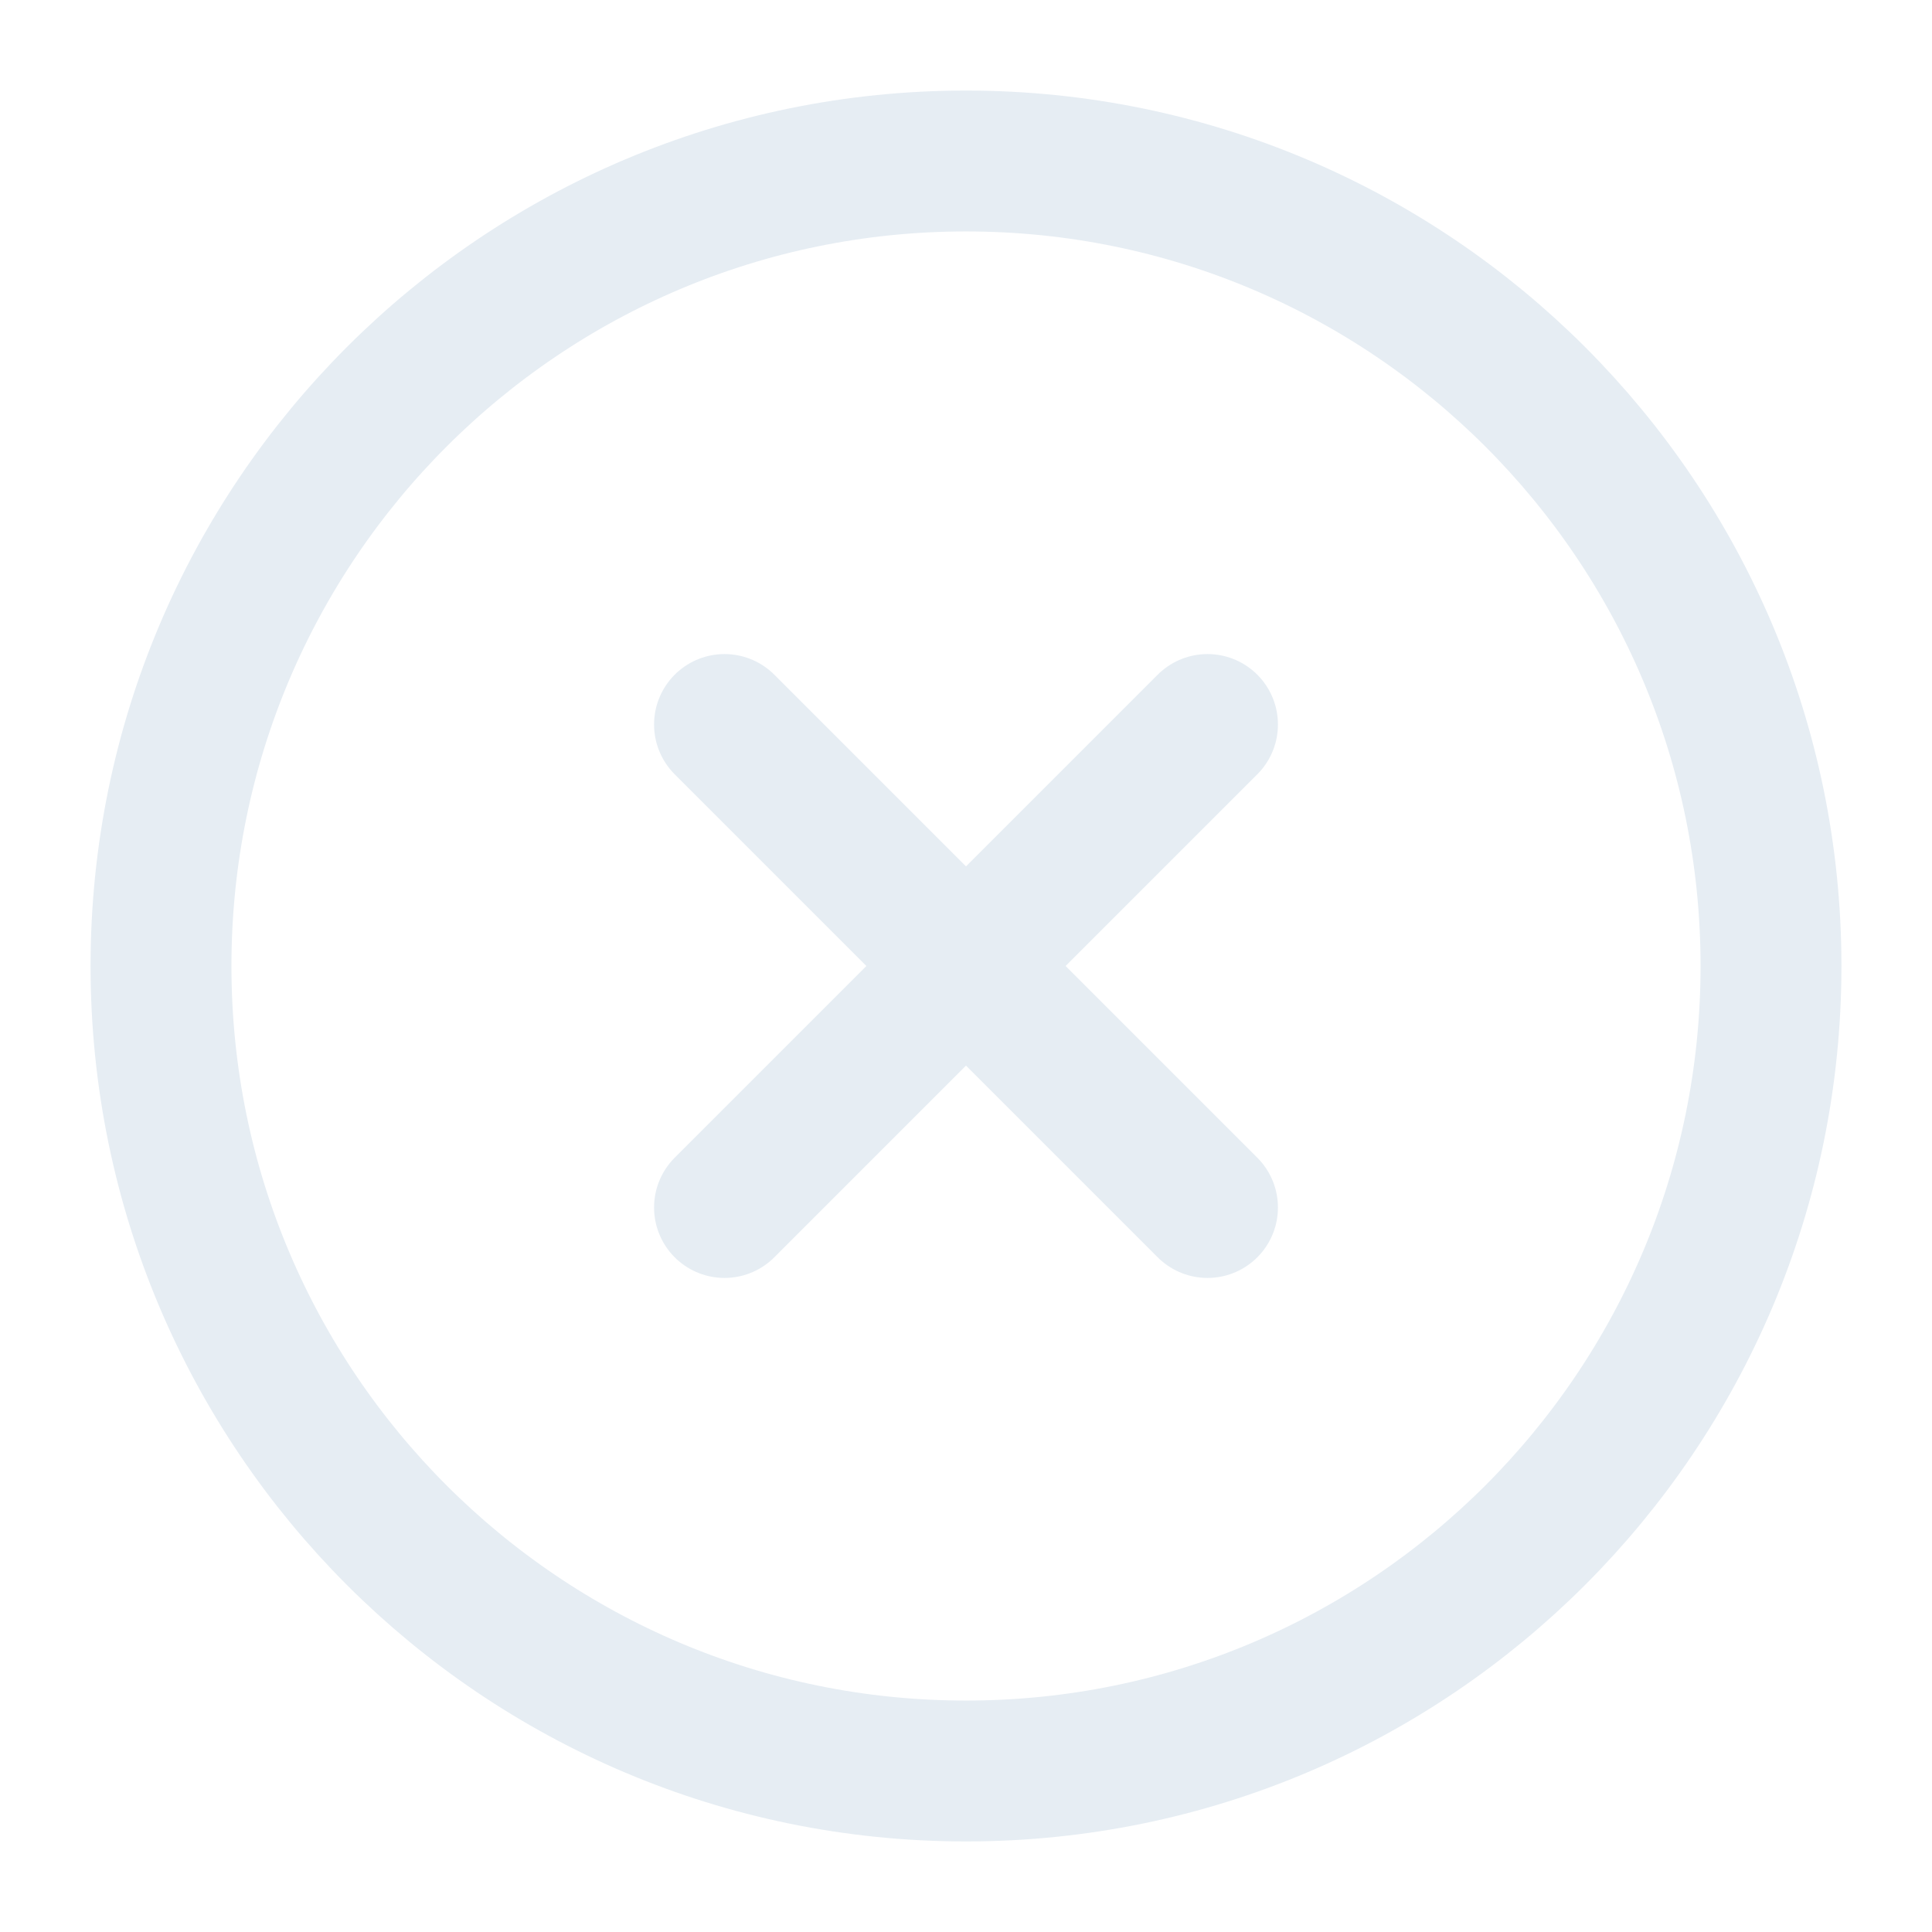
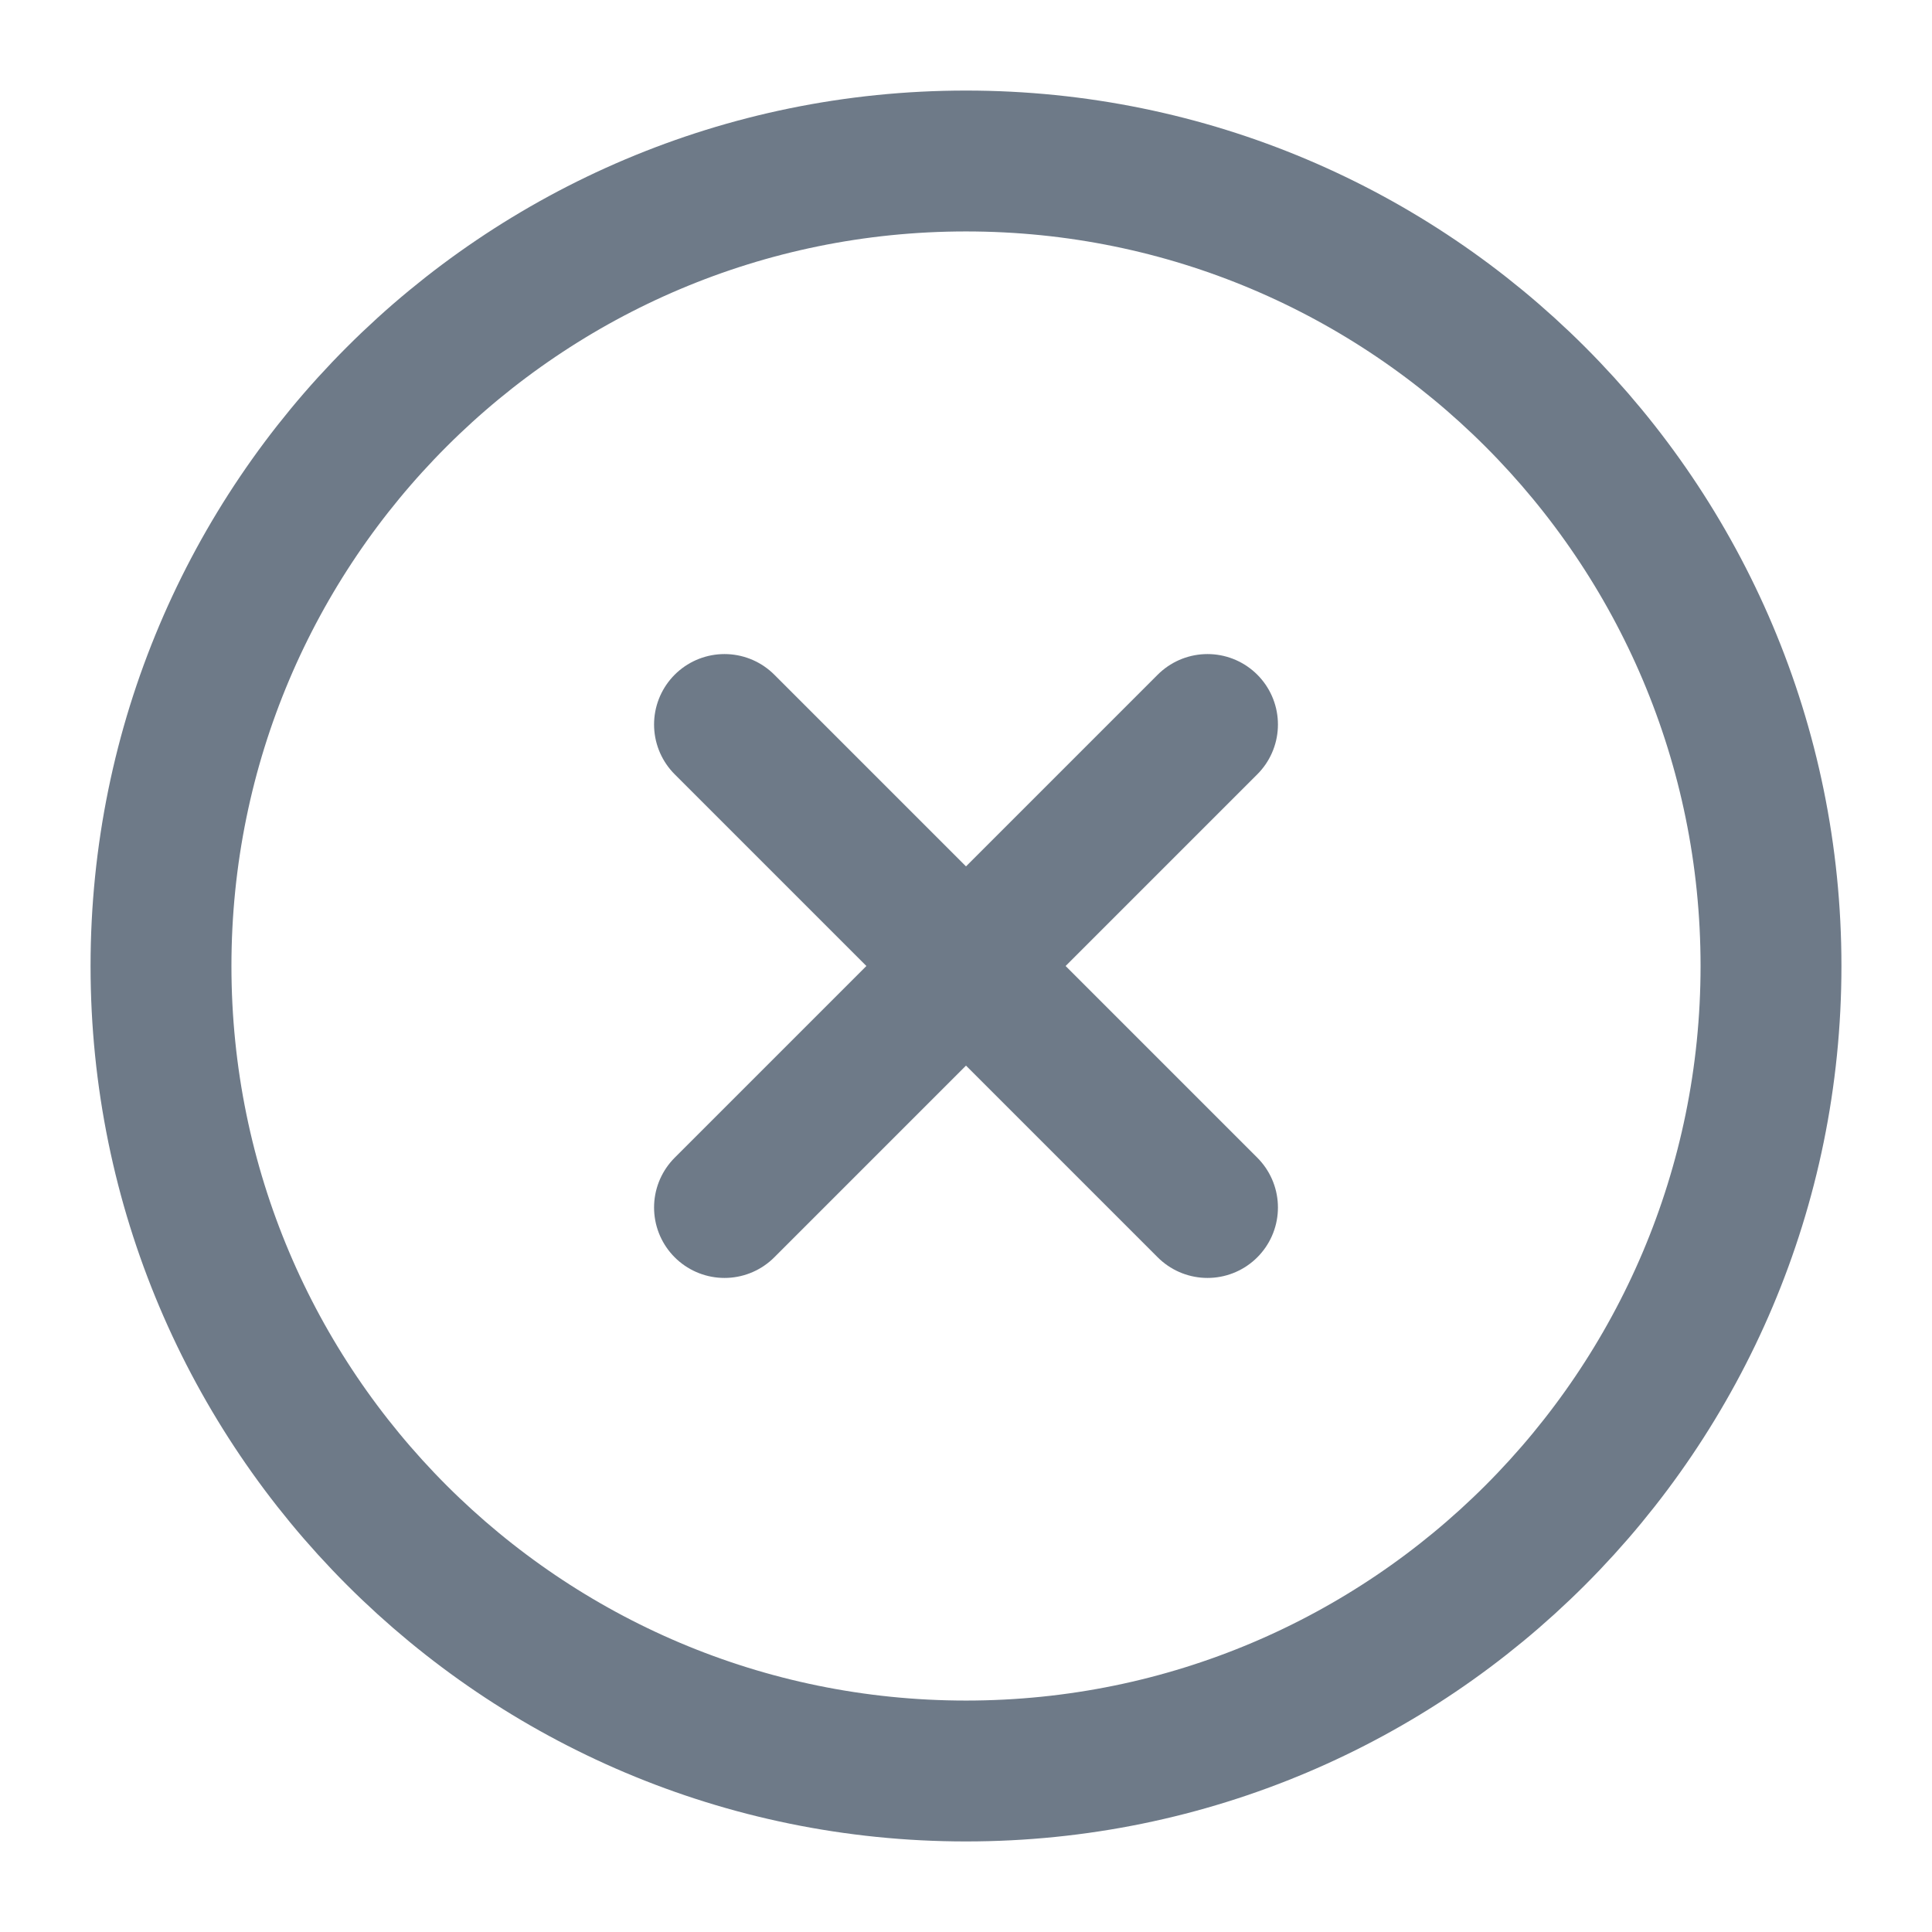
<svg xmlns="http://www.w3.org/2000/svg" viewBox="0 0 24 24" width="24" height="24">
-   <style type="text/css" id="current-color-scheme">.ColorScheme-Text{color:#e6edf3;}</style>
+   <style type="text/css" id="current-color-scheme">.ColorScheme-Text{color:#6e7a88;}</style>
  <g class="ColorScheme-Text" fill="none" stroke="currentColor" stroke-width="1.75" stroke-linecap="round" stroke-linejoin="round">
    <circle cx="12" cy="12" r="10" />
    <path d="m15 9-6 6" />
    <path d="m9 9 6 6" />
  </g>
</svg>
